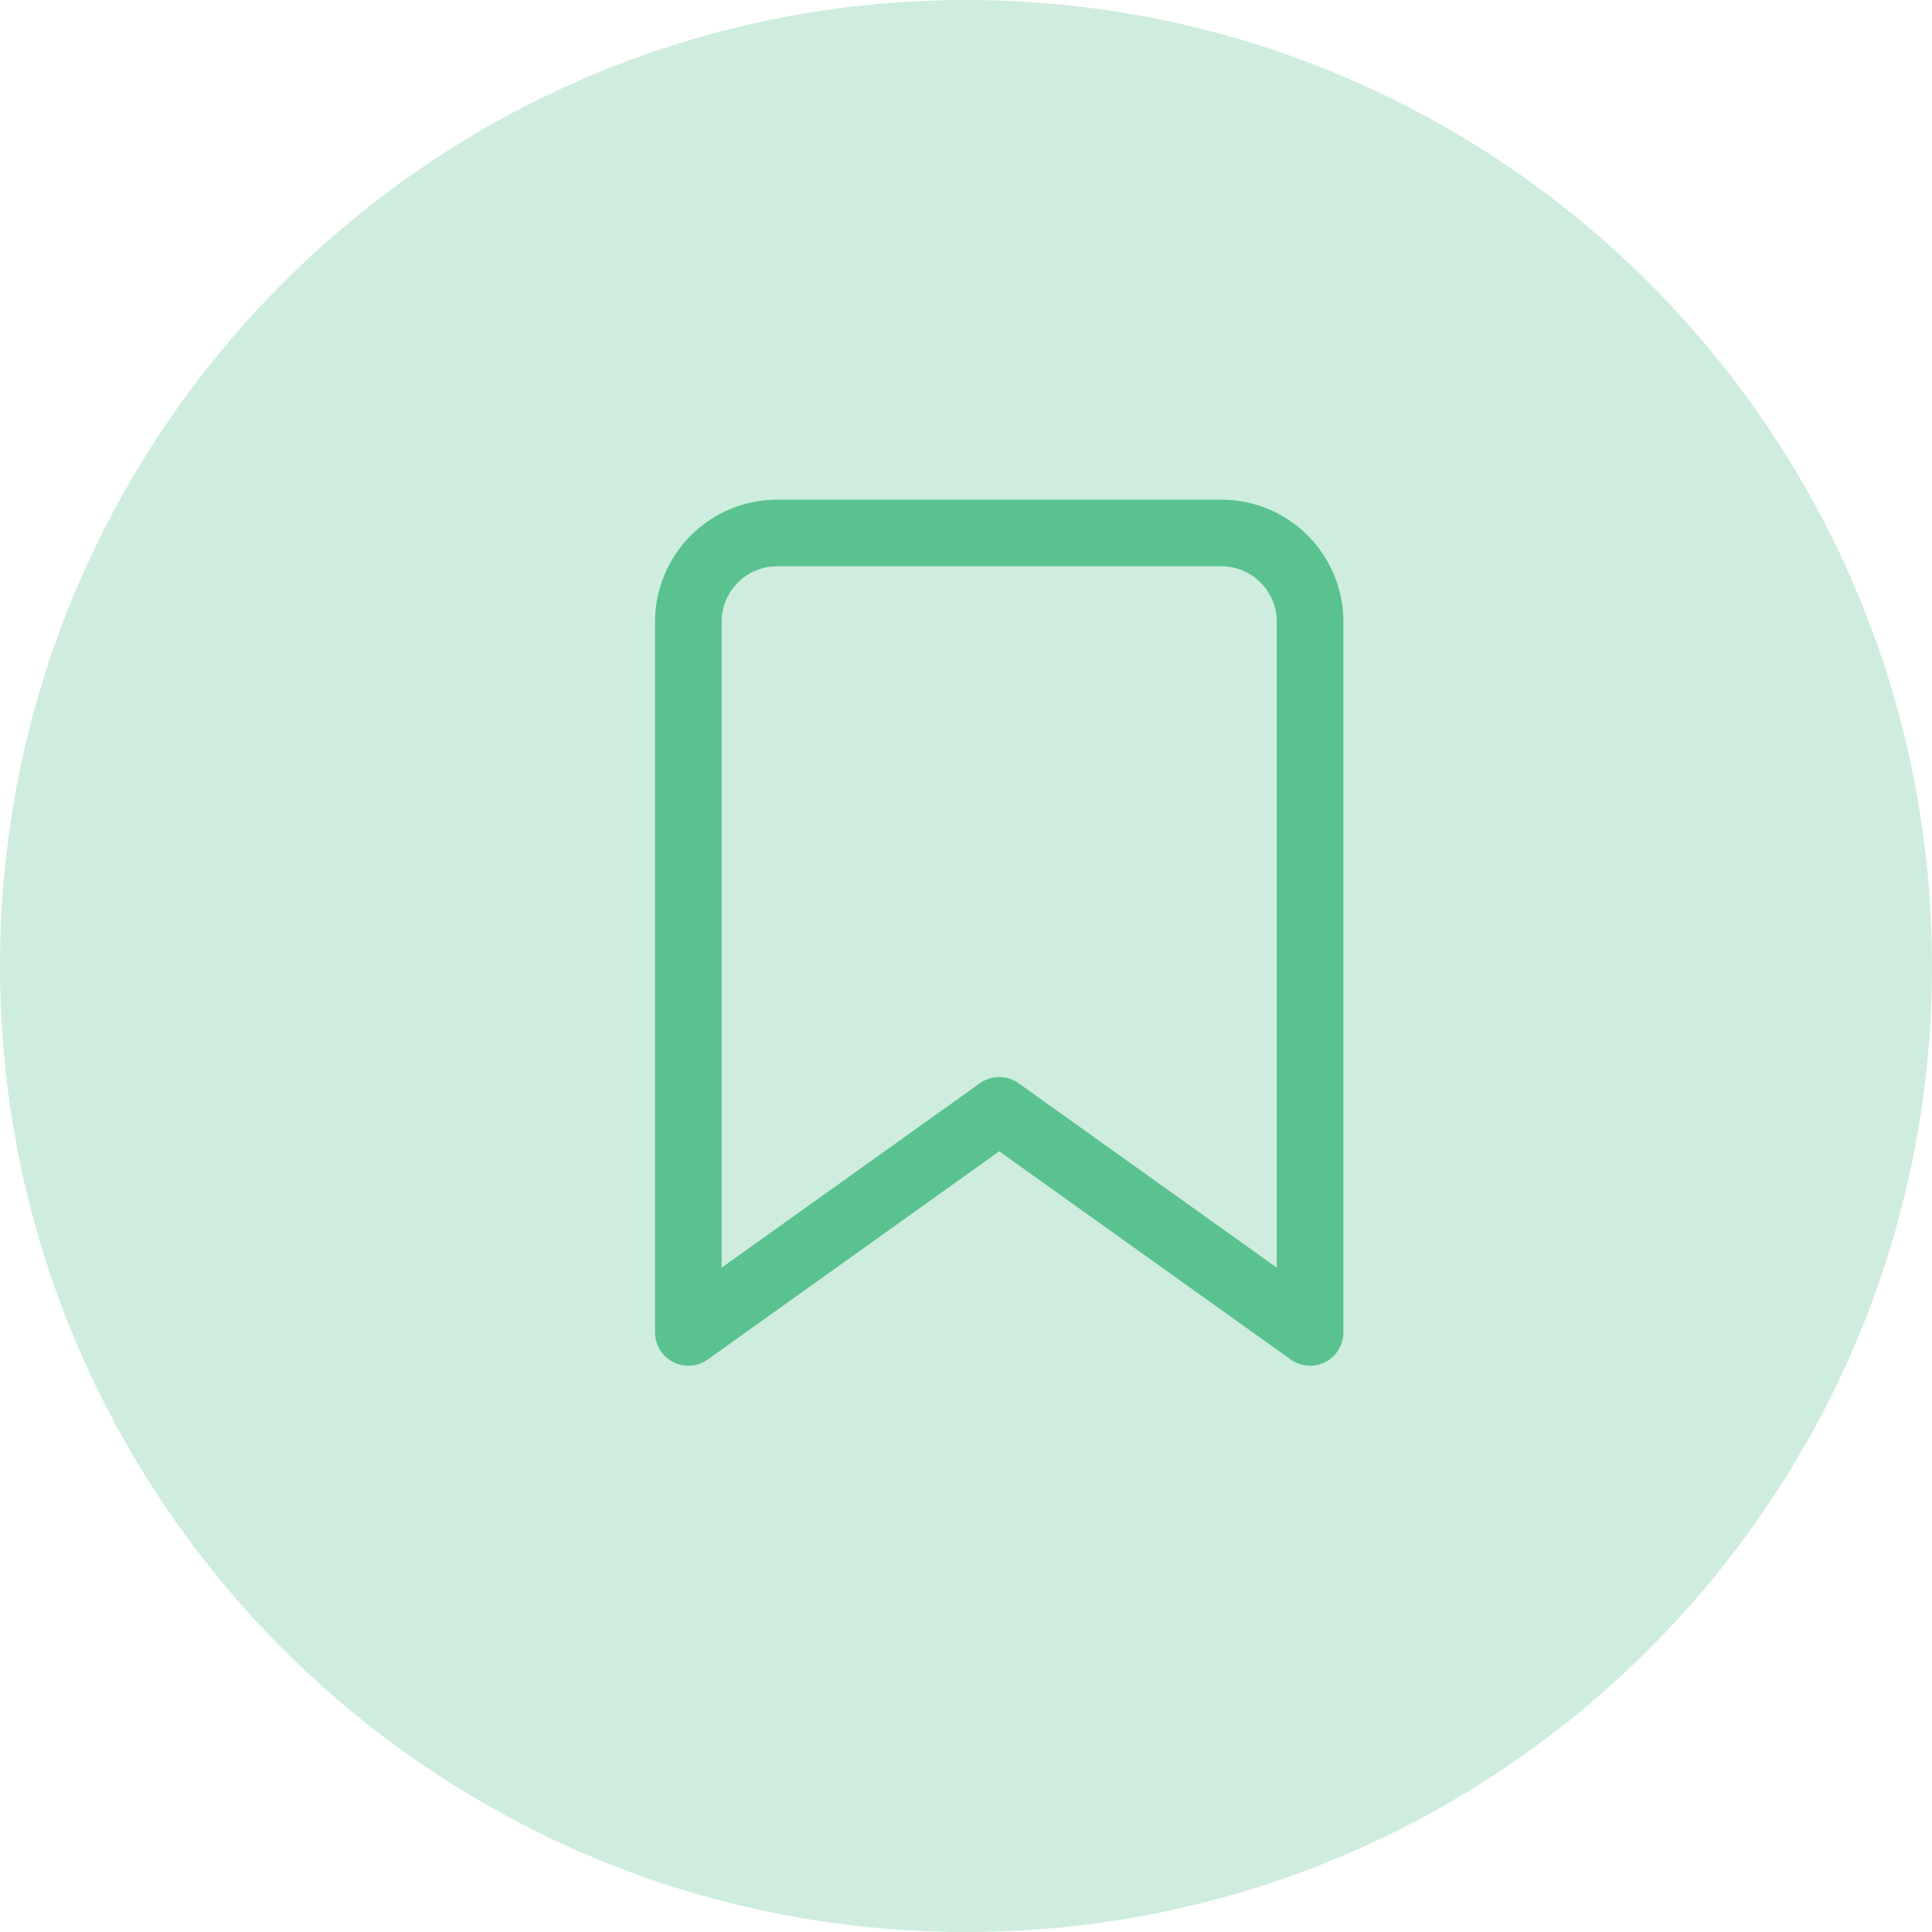
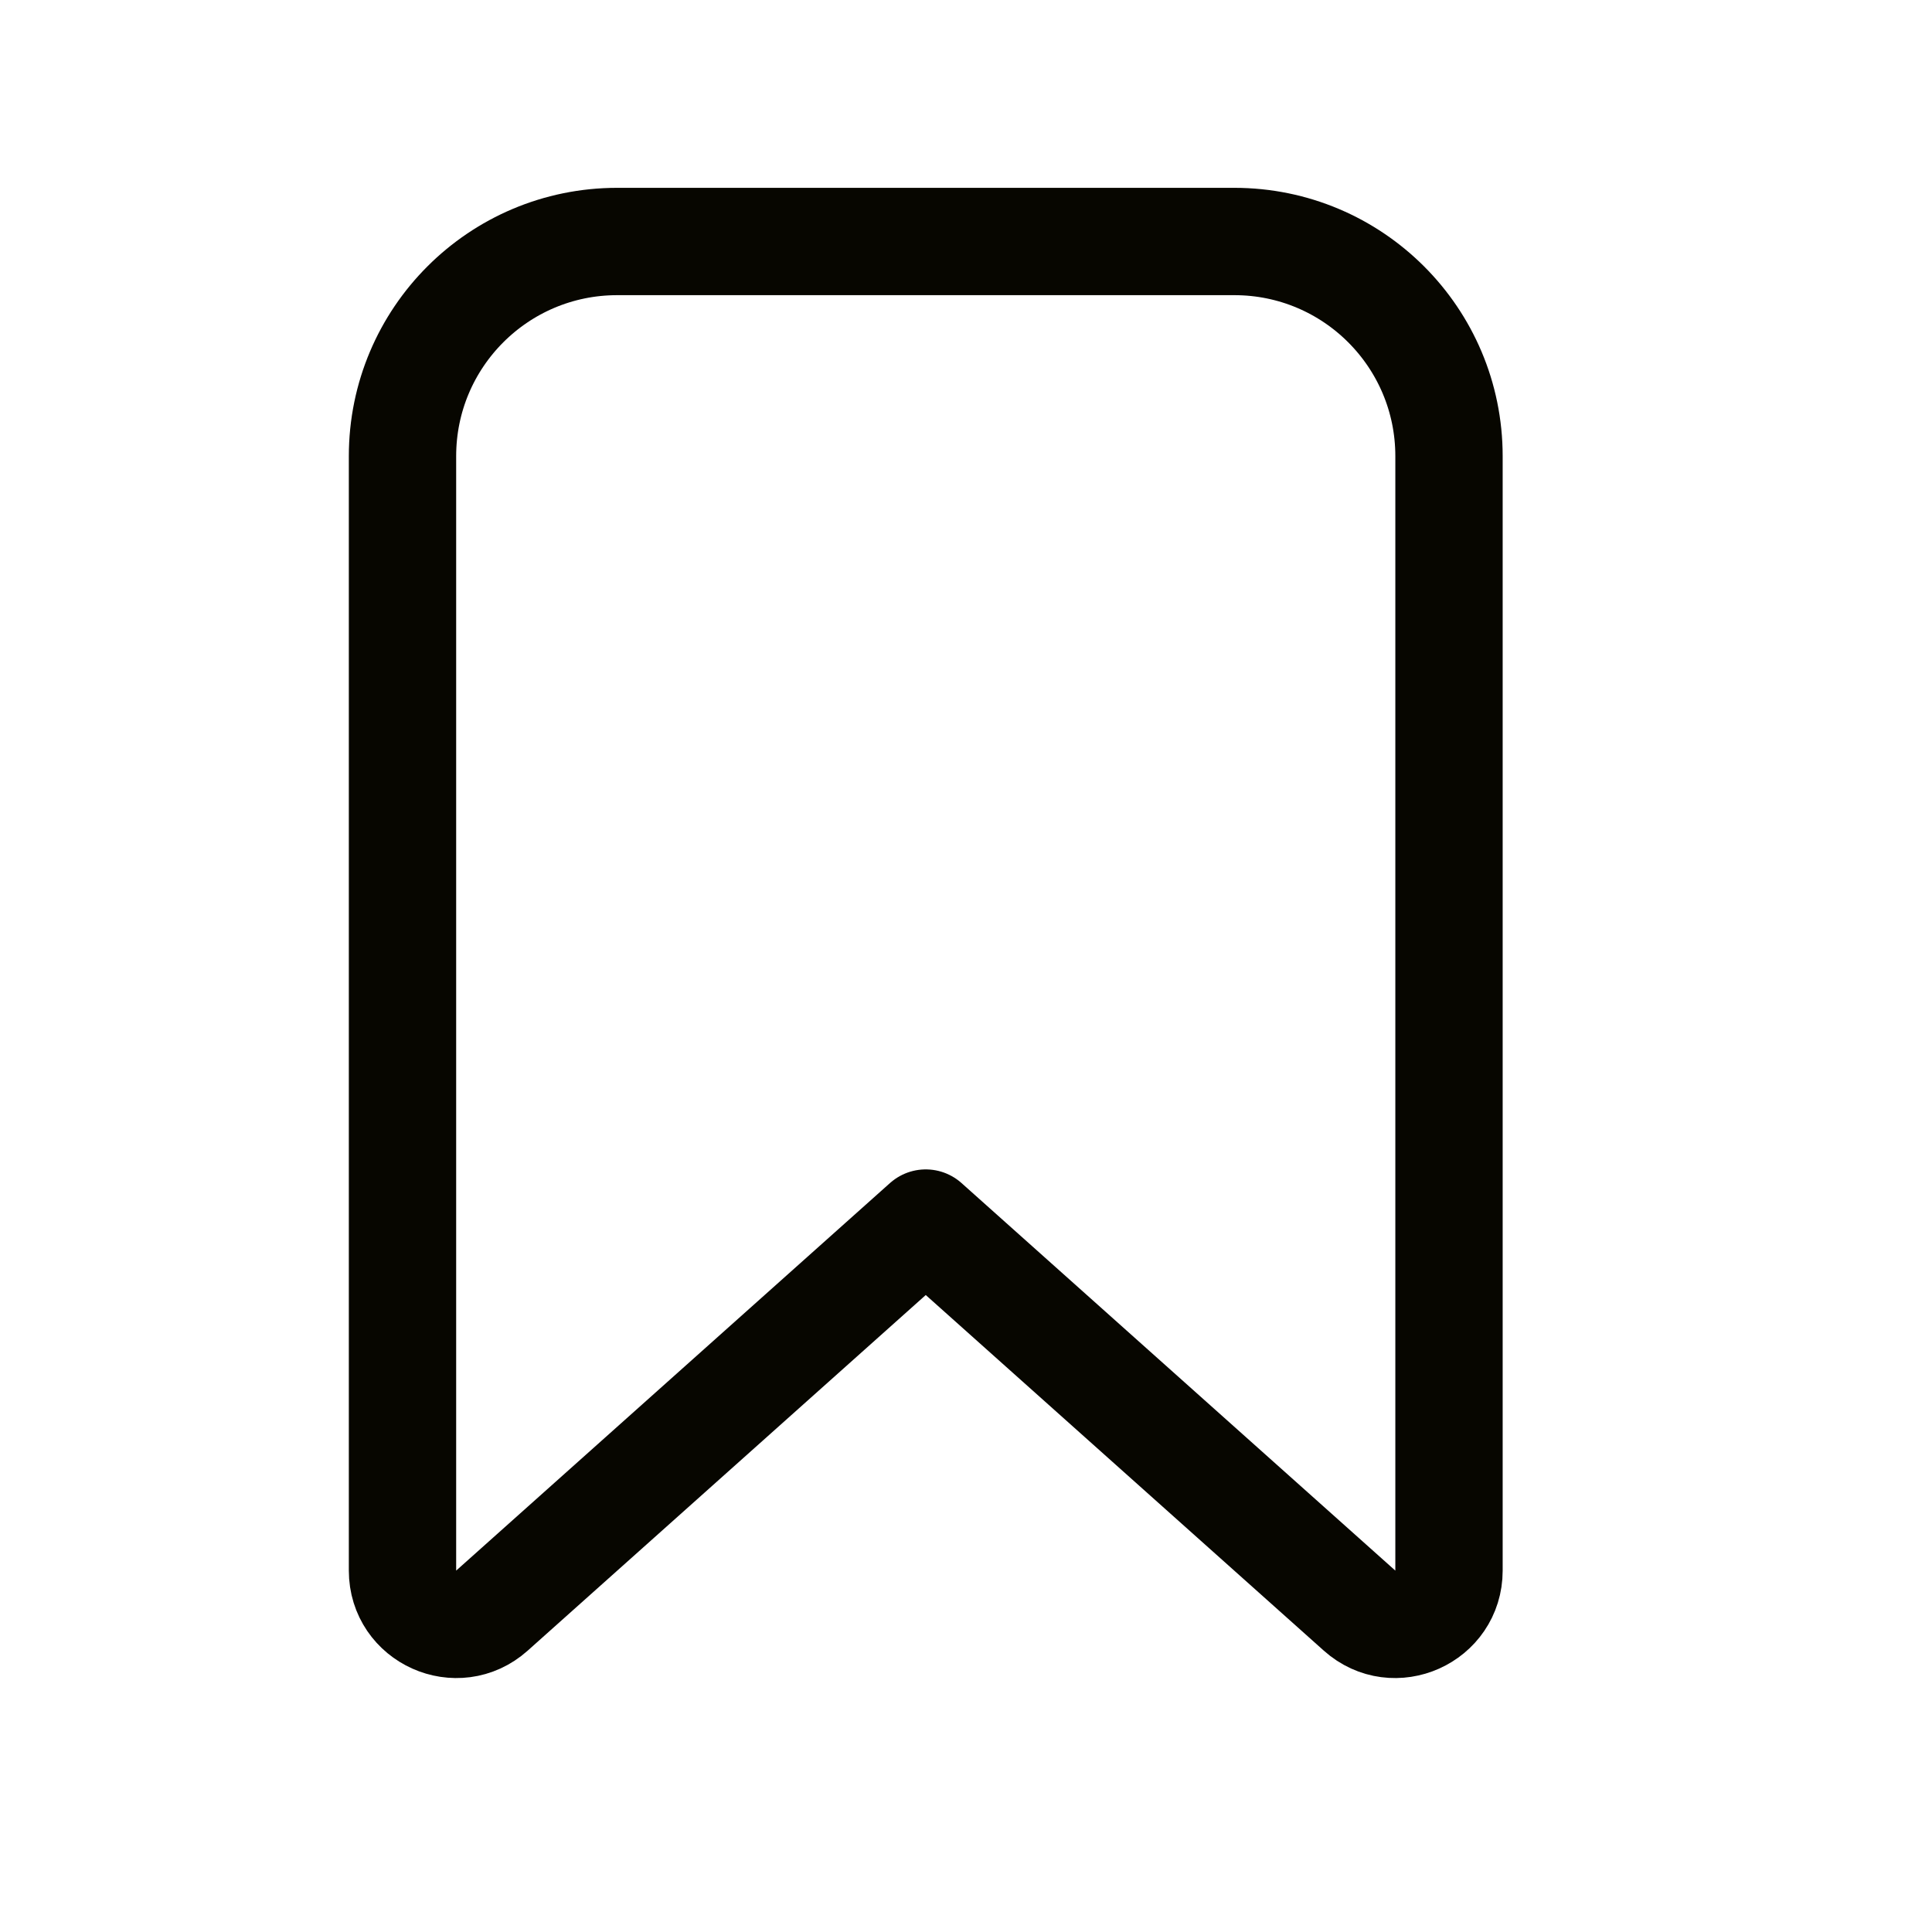
- <svg xmlns="http://www.w3.org/2000/svg" width="29" height="29" viewBox="0 0 29 29" fill="none">
-   <circle opacity="0.3" cx="14.5" cy="14.5" r="14.5" fill="#5AC28F" />
-   <path d="M19.665 20L14.999 16.667L10.332 20V9.333C10.332 8.98 10.473 8.641 10.723 8.391C10.973 8.14 11.312 8 11.665 8H18.332C18.686 8 19.025 8.14 19.275 8.391C19.525 8.641 19.665 8.98 19.665 9.333V20Z" stroke="#5AC28F" stroke-linecap="round" stroke-linejoin="round" />
+ <svg xmlns="http://www.w3.org/2000/svg" width="18" height="18" viewBox="0 0 18 18" fill="none">
+   <g id="General">
+     <path id="Icon" d="M3.75 4.25C3.75 3.145 4.645 2.25 5.75 2.25H11.5C12.605 2.25 13.5 3.145 13.5 4.25V14.633C13.5 15.065 12.989 15.294 12.667 15.006L8.625 11.395L4.583 15.006C4.261 15.294 3.75 15.065 3.75 14.633V4.25Z" stroke="#070600" stroke-linecap="round" stroke-linejoin="round" />
+   </g>
</svg>
